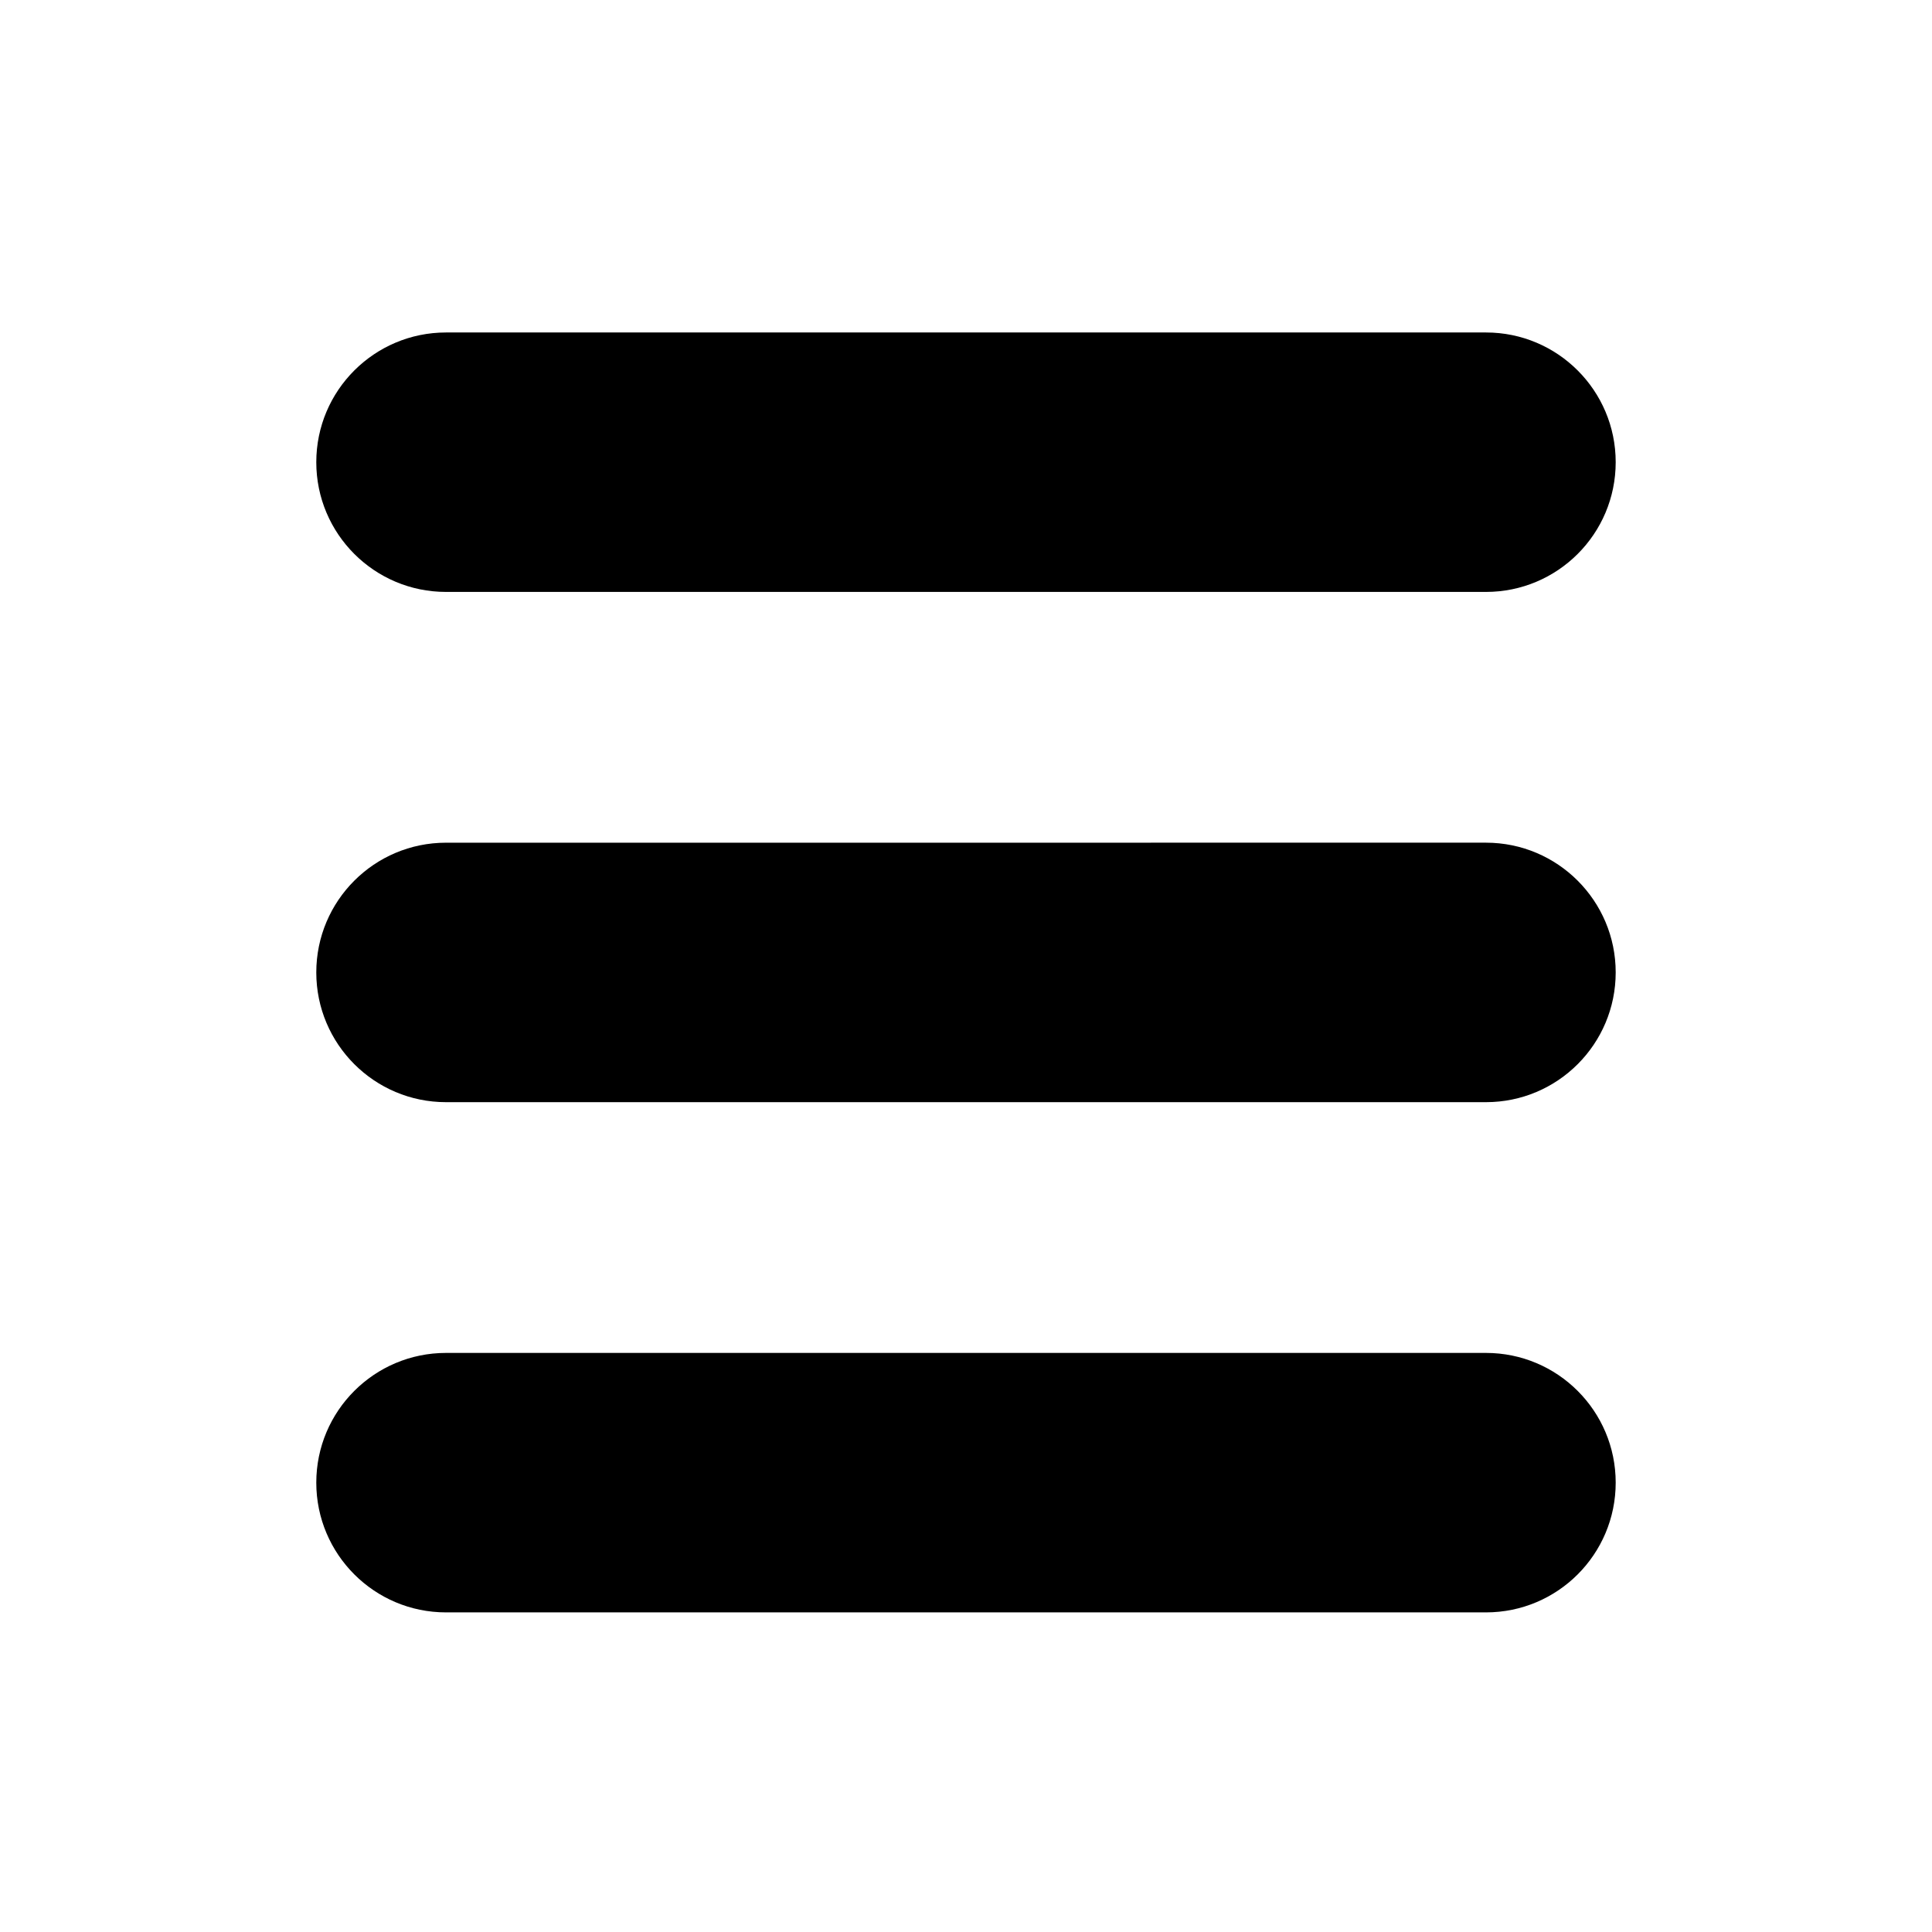
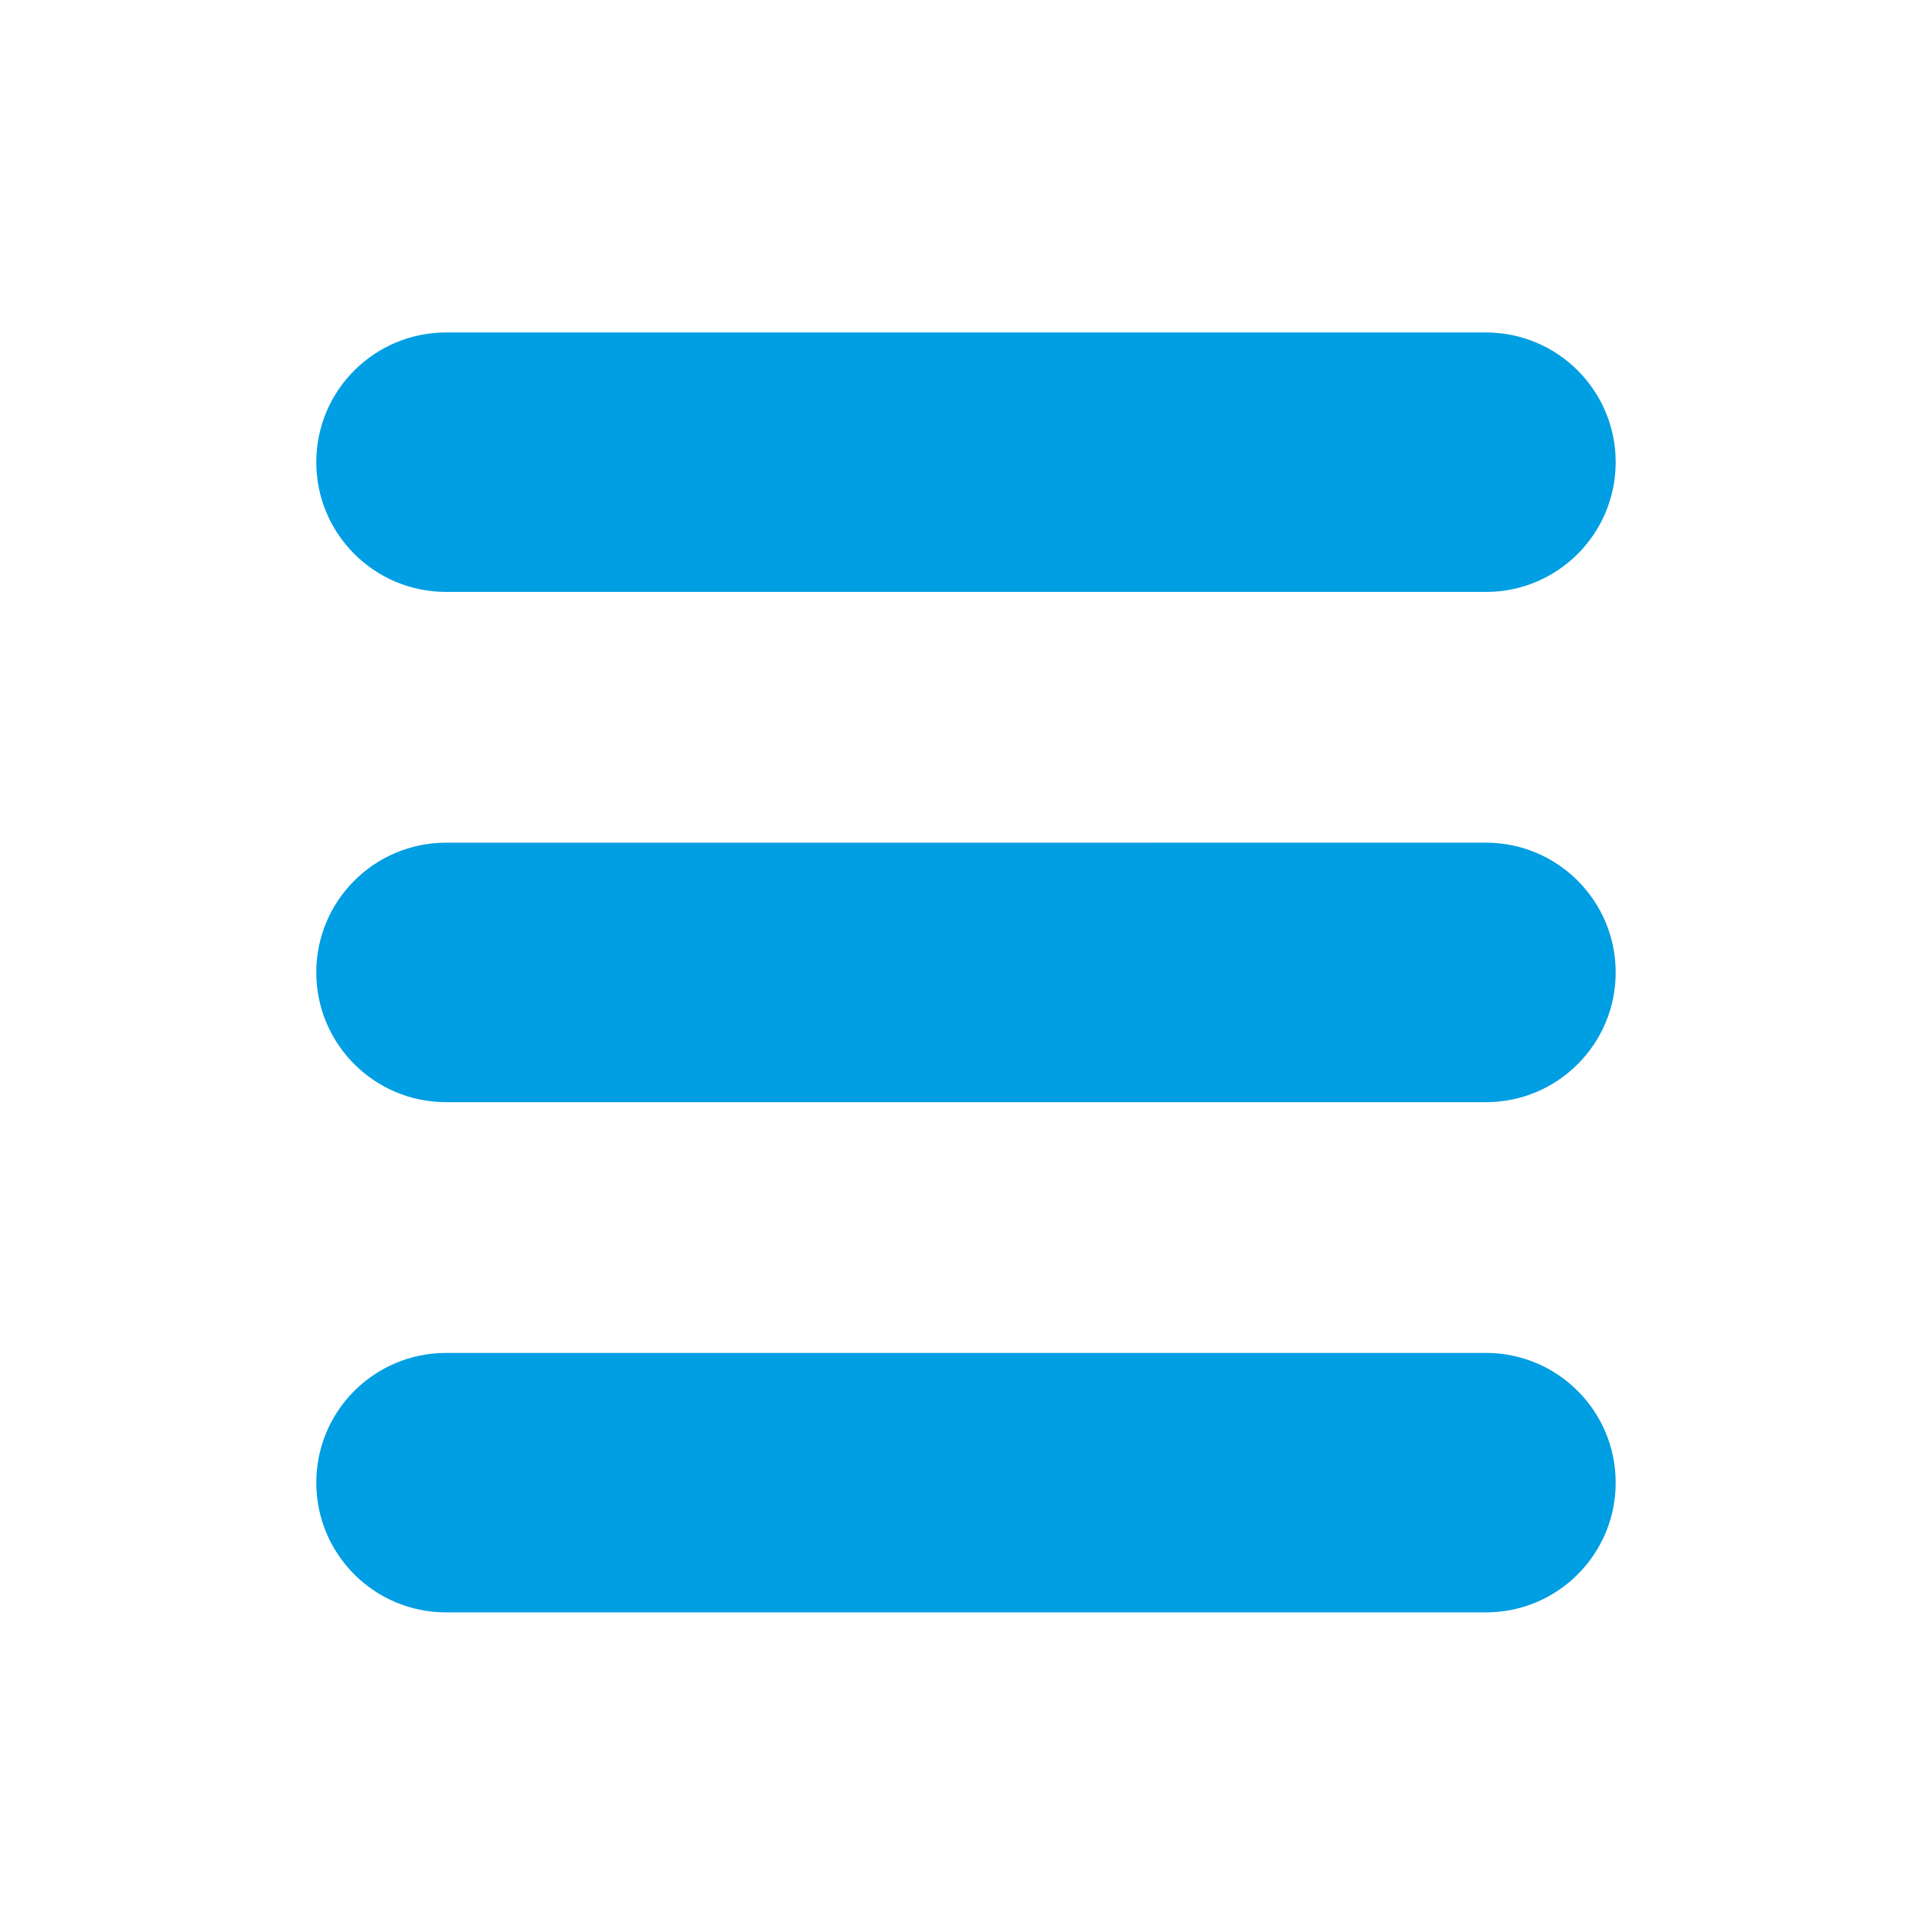
<svg xmlns="http://www.w3.org/2000/svg" version="1.1" id="Layer_1" x="0px" y="0px" width="100px" height="100px" viewBox="0 0 100 100" enable-background="new 0 0 100 100" xml:space="preserve">
-   <path d="M83.628,23.923c0,3.709-3.005,6.715-6.715,6.715H23.086c-3.708,0-6.714-3.006-6.715-6.714l0,0  c0-3.709,3.006-6.714,6.715-6.715l53.828,0C80.621,17.208,83.628,20.215,83.628,23.923L83.628,23.923z" />
-   <path d="M83.628,50.332c0,3.709-3.005,6.716-6.715,6.716H23.086c-3.708,0-6.714-3.007-6.715-6.715l0,0  c0-3.709,3.006-6.715,6.715-6.715l53.828-0.001C80.621,43.617,83.628,46.625,83.628,50.332L83.628,50.332z" />
-   <path d="M83.628,76.742c0,3.708-3.005,6.715-6.715,6.715H23.086c-3.708,0-6.714-3.007-6.715-6.715l0,0  c0-3.709,3.006-6.714,6.715-6.715h53.828C80.621,70.027,83.628,73.033,83.628,76.742L83.628,76.742z" />
+   <path fill="#009EE2" d="M83.628,23.923c0,3.709-3.005,6.715-6.715,6.715H23.086c-3.708,0-6.714-3.006-6.715-6.714l0,0  c0-3.709,3.006-6.714,6.715-6.715l53.828,0C80.621,17.208,83.628,20.215,83.628,23.923L83.628,23.923z" />
+   <path fill="#009EE2" d="M83.628,50.332c0,3.709-3.005,6.716-6.715,6.716H23.086c-3.708,0-6.714-3.007-6.715-6.715l0,0  c0-3.709,3.006-6.715,6.715-6.715l53.828-0.001C80.621,43.617,83.628,46.625,83.628,50.332L83.628,50.332z" />
+   <path fill="#009EE2" d="M83.628,76.742c0,3.708-3.005,6.715-6.715,6.715H23.086c-3.708,0-6.714-3.007-6.715-6.715l0,0  c0-3.709,3.006-6.714,6.715-6.715h53.828C80.621,70.027,83.628,73.033,83.628,76.742L83.628,76.742z" />
</svg>
